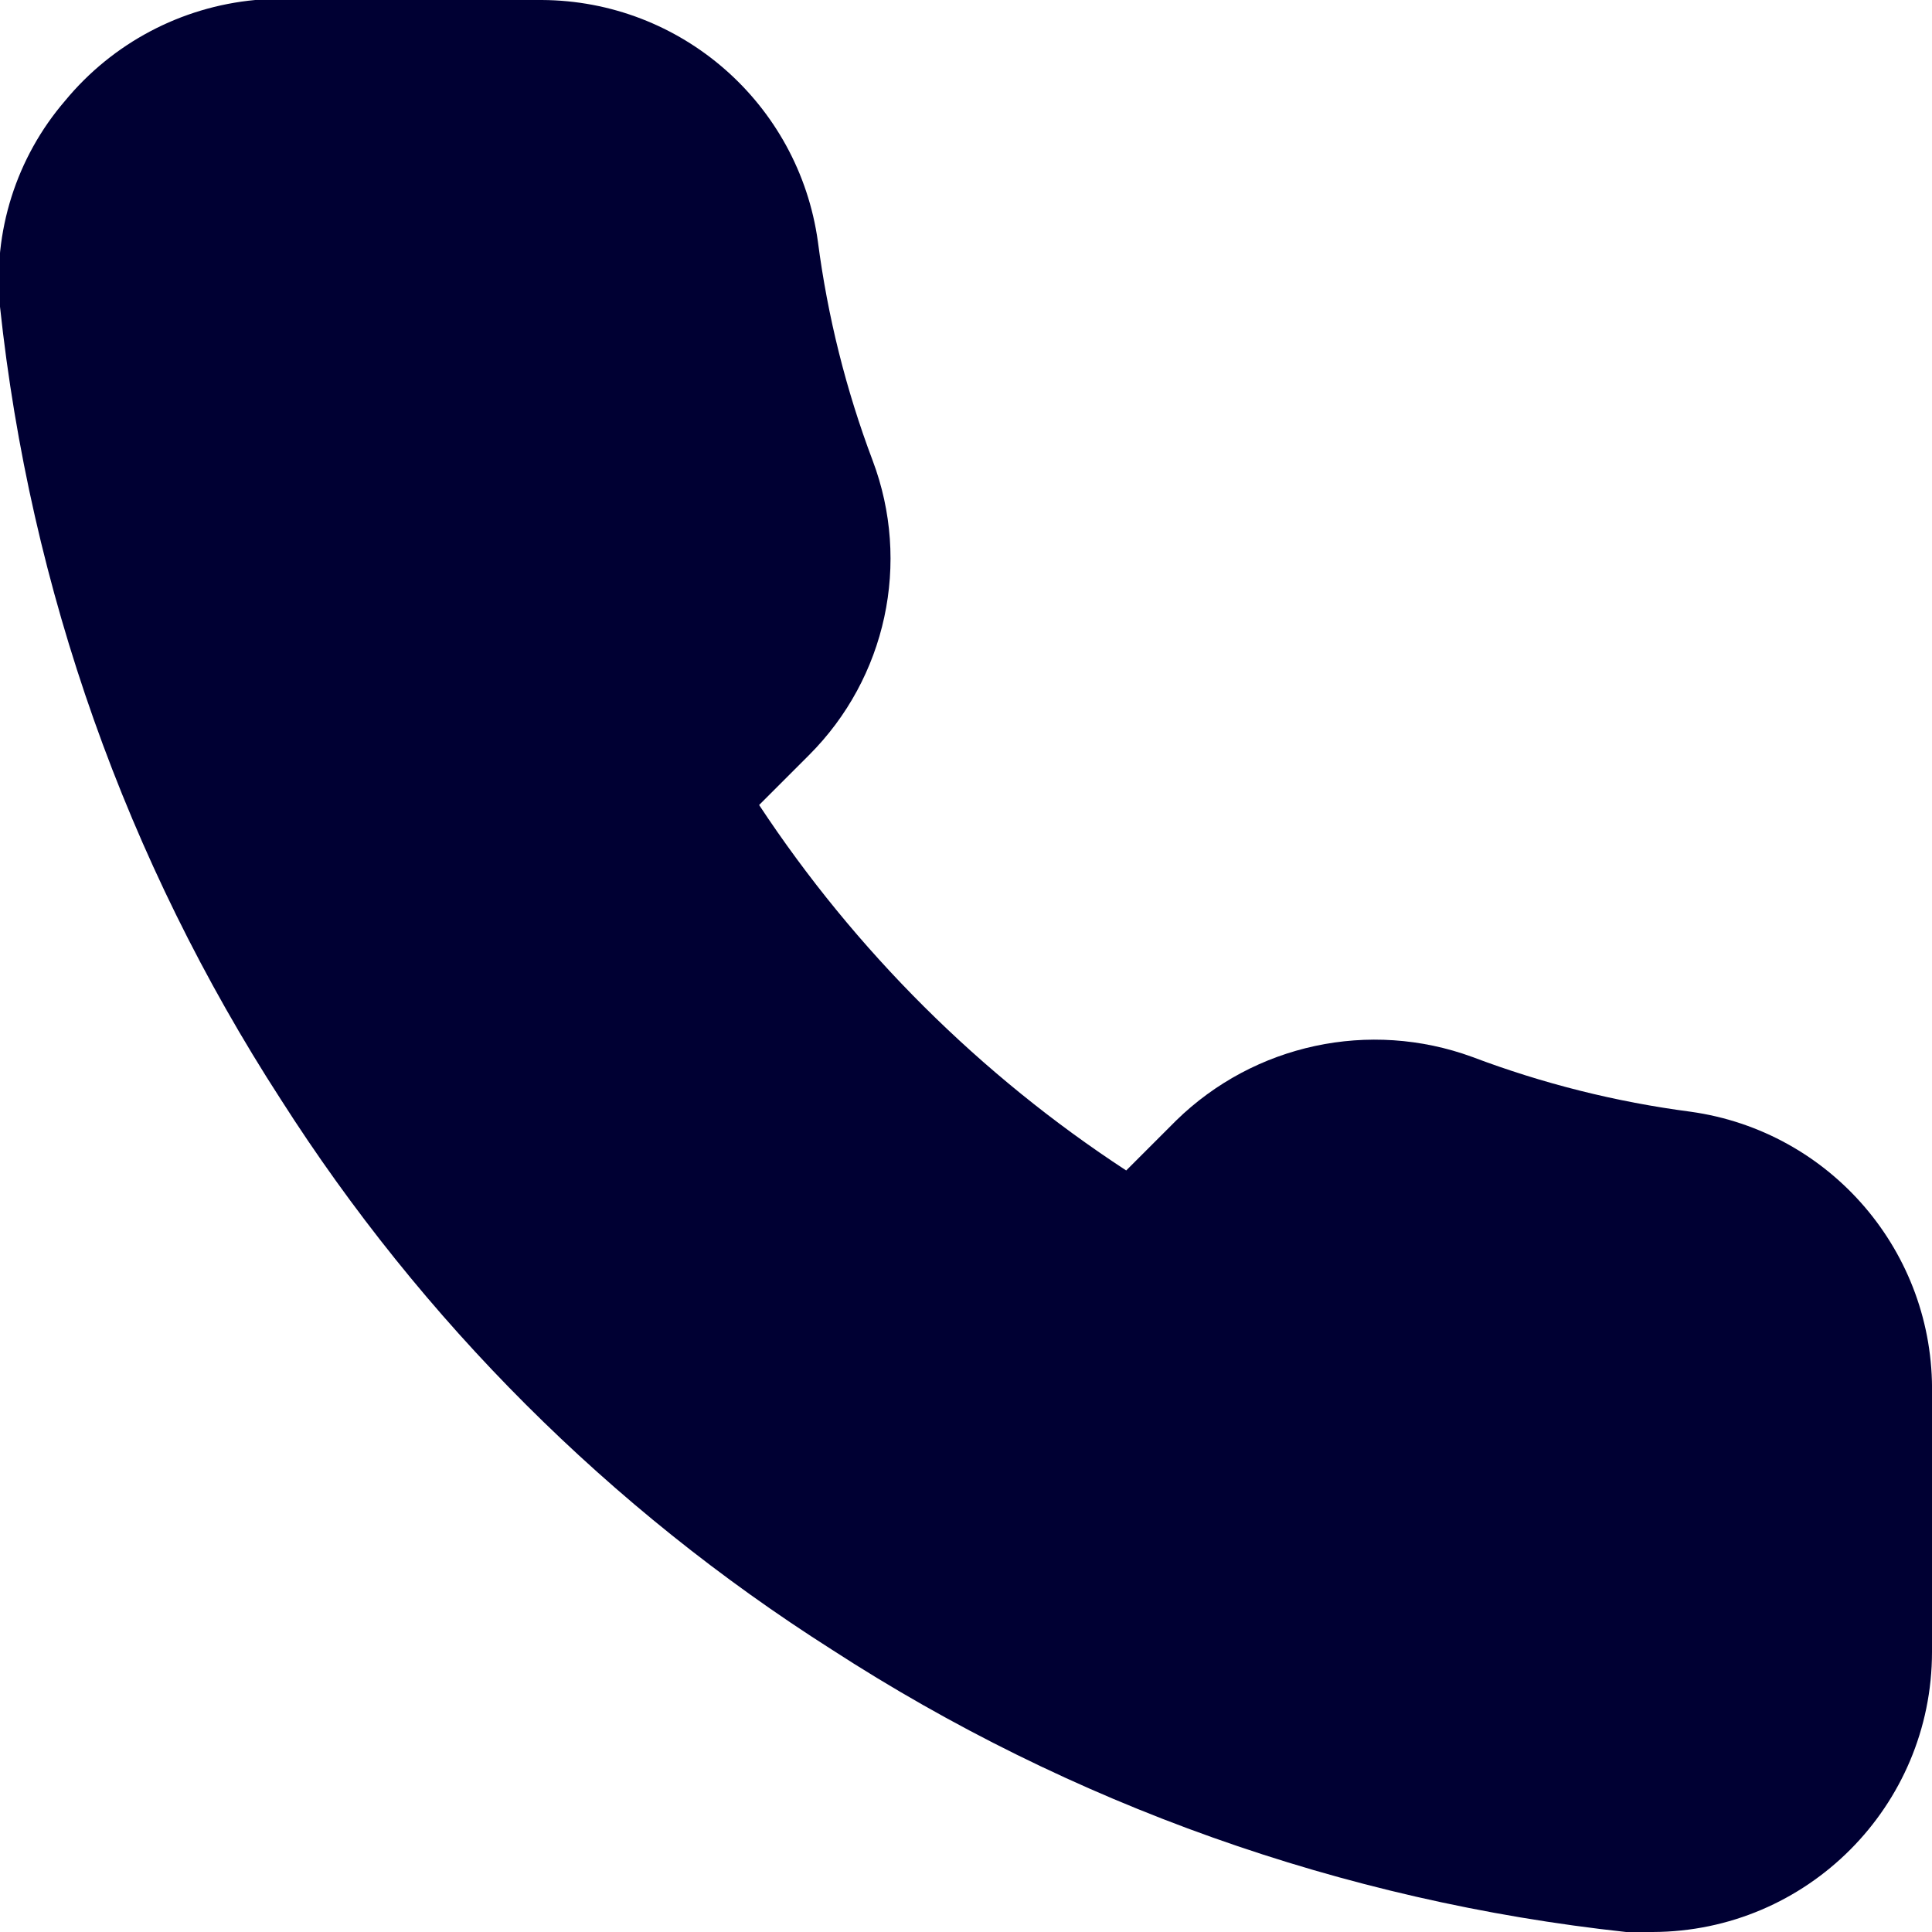
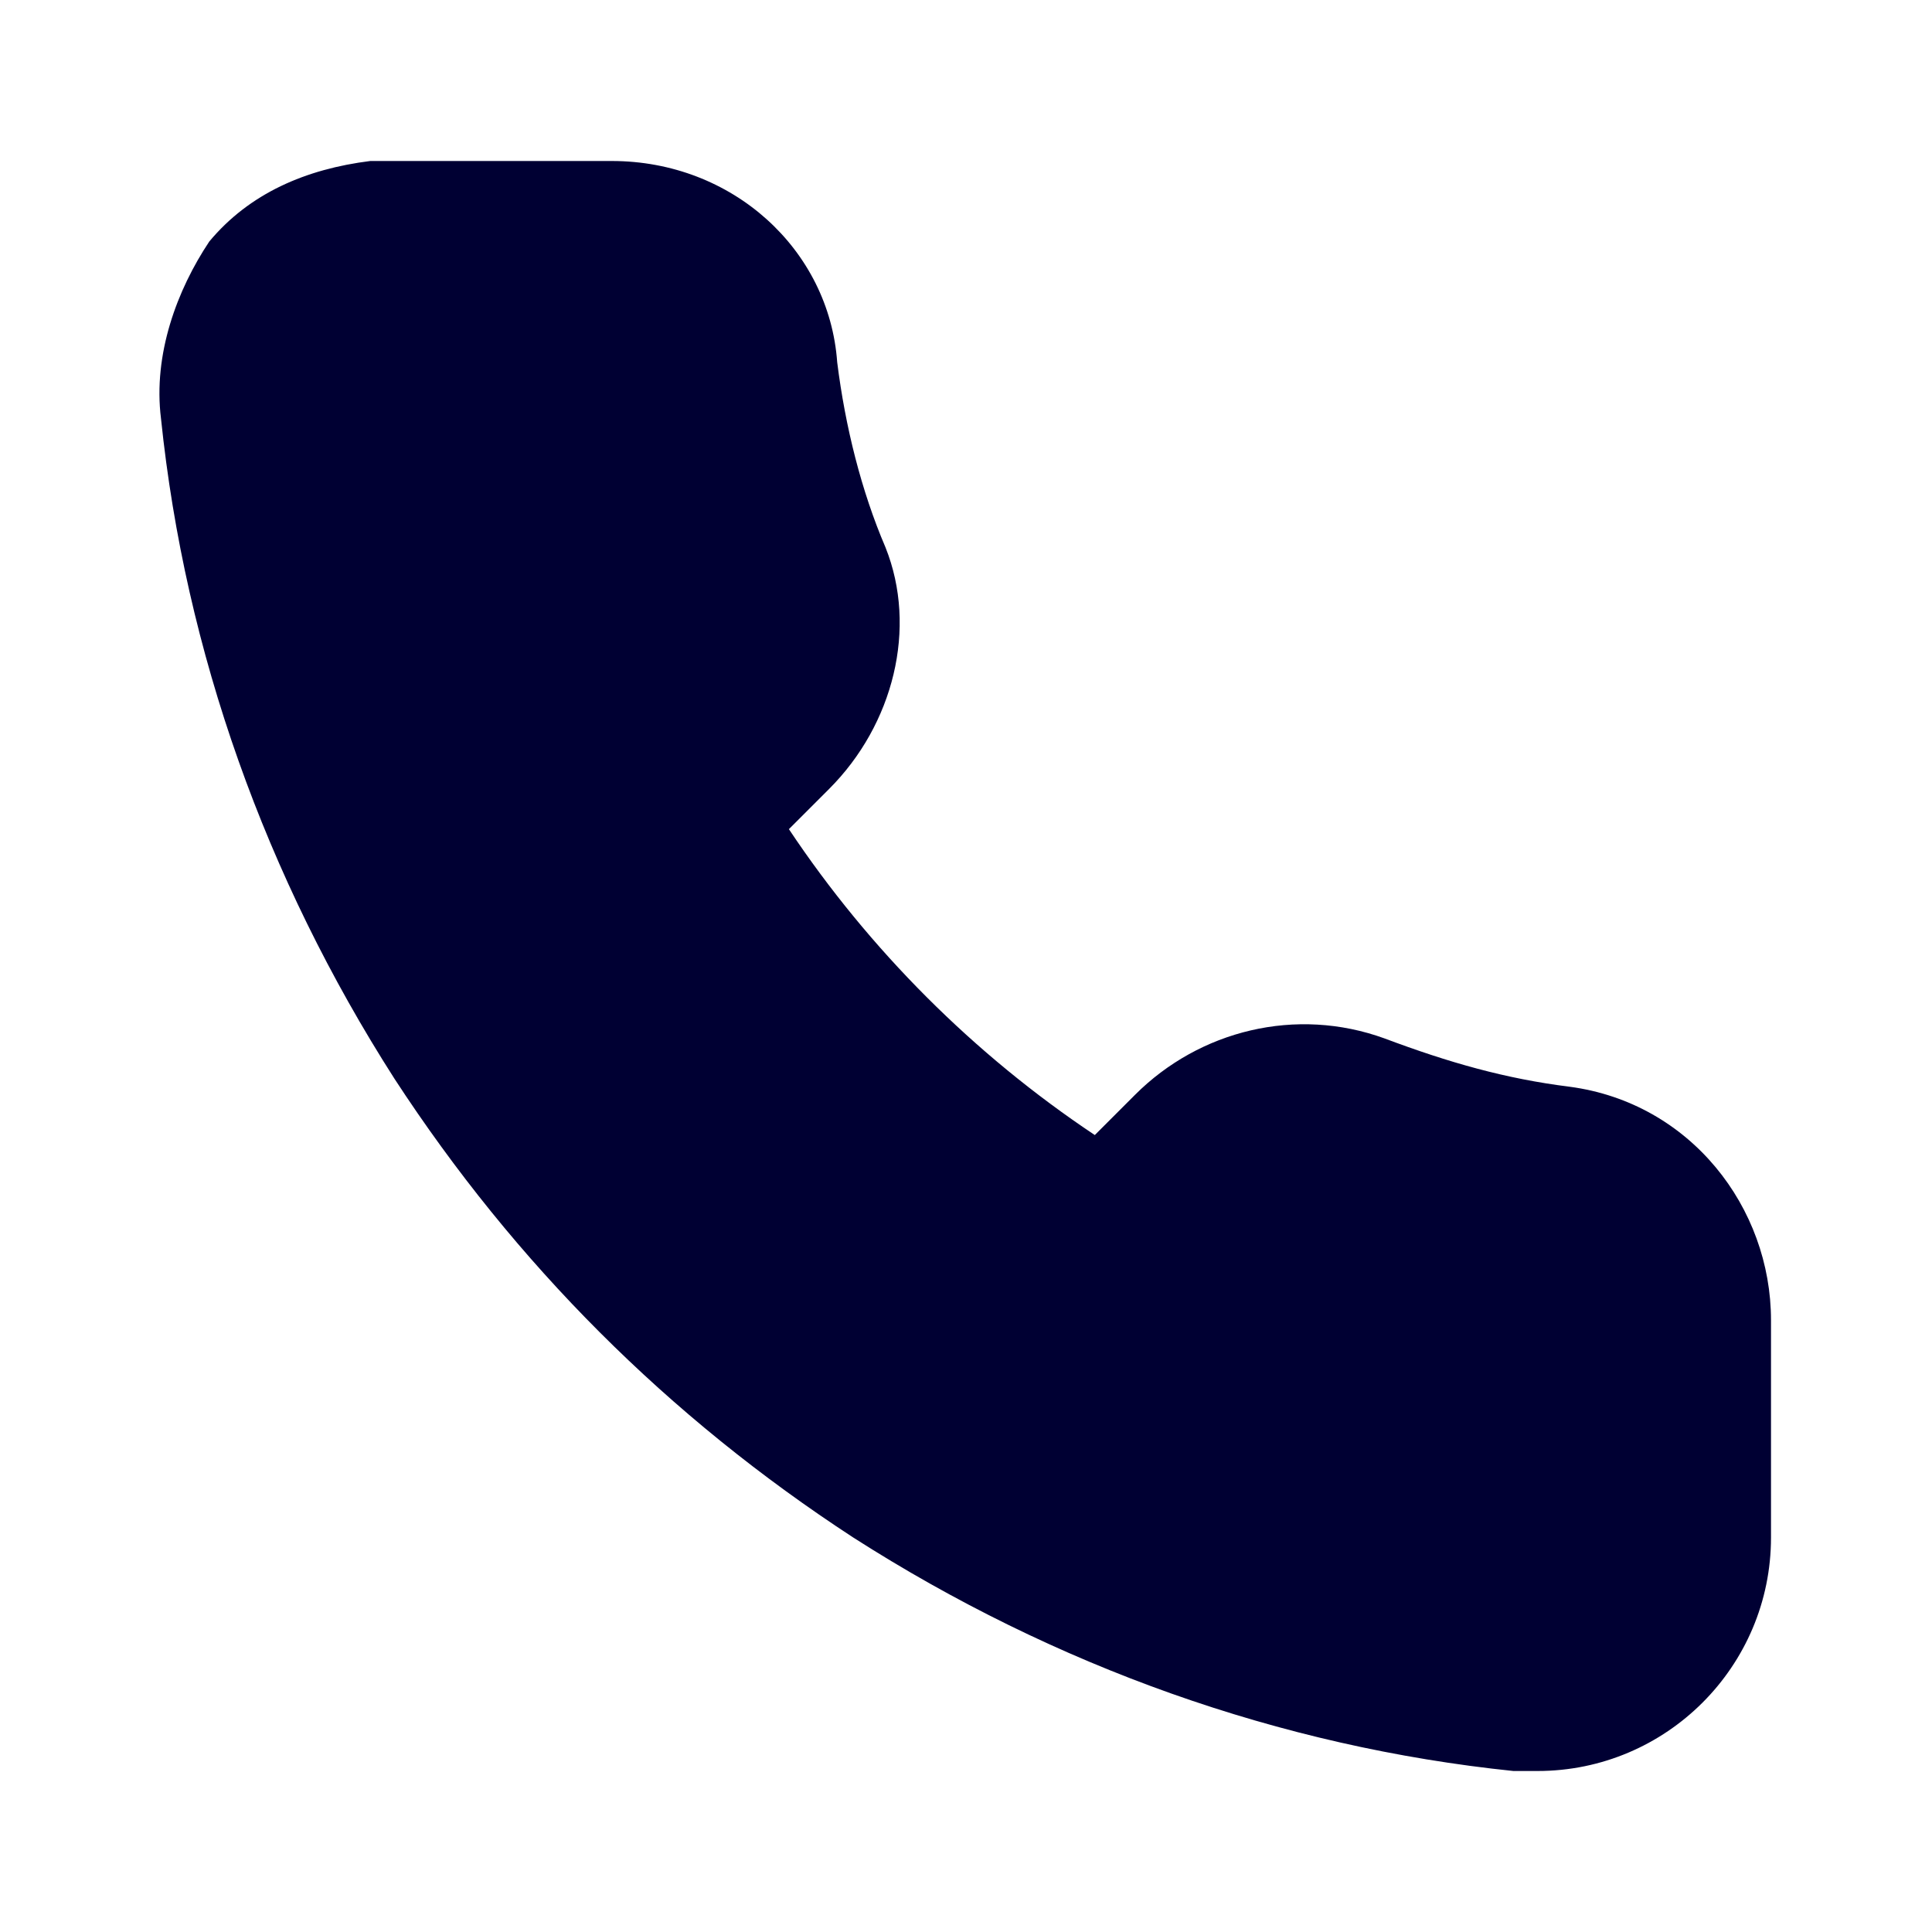
- <svg xmlns="http://www.w3.org/2000/svg" id="Layer_1" data-name="Layer 1" viewBox="0 0 24 24">
-   <defs>
-     <style>.cls-1{fill:#000033;}</style>
-   </defs>
-   <path class="cls-1" d="M21,13.81a12.1,12.1,0,0,1-2.71-.68,3.53,3.53,0,0,0-3.68.79l-.62.62A15.87,15.87,0,0,1,9.43,10l.62-.62a3.45,3.45,0,0,0,.79-3.66A12.13,12.13,0,0,1,10.16,3,3.48,3.48,0,0,0,6.73,0H3.17A3.48,3.48,0,0,0,.81,1.25,3.41,3.41,0,0,0,0,3.81a22.52,22.52,0,0,0,3.49,9.85,22.29,22.29,0,0,0,6.84,6.83A22.62,22.62,0,0,0,20.2,24h.33A3.48,3.48,0,0,0,24,20.52v-3.2A3.48,3.48,0,0,0,21,13.81Z" />
+ <svg xmlns="http://www.w3.org/2000/svg" version="1.1" id="Layer_1" x="0px" y="0px" viewBox="0 0 24 24" style="enable-background:new 0 0 24 24;" xml:space="preserve">
+   <style type="text/css">
+ 	.st0{fill:#000033;}
+ </style>
+   <path class="st0" d="M19.5,13.5c-0.8-0.1-1.5-0.3-2.3-0.6c-1.1-0.4-2.3-0.1-3.1,0.7l-0.5,0.5c-1.5-1-2.8-2.3-3.8-3.8l0.5-0.5  c0.8-0.8,1.1-2,0.7-3c-0.3-0.7-0.5-1.5-0.6-2.3C10.3,3.1,9.1,2,7.6,2h-3c-0.8,0.1-1.5,0.4-2,1C2.2,3.6,1.9,4.4,2,5.2  c0.3,2.9,1.3,5.7,2.9,8.2c1.5,2.3,3.4,4.2,5.7,5.7c2.5,1.6,5.3,2.6,8.2,2.9h0.3c1.6,0,2.9-1.3,2.9-2.9v-2.7C22,15,21,13.7,19.5,13.5  z" />
</svg>
